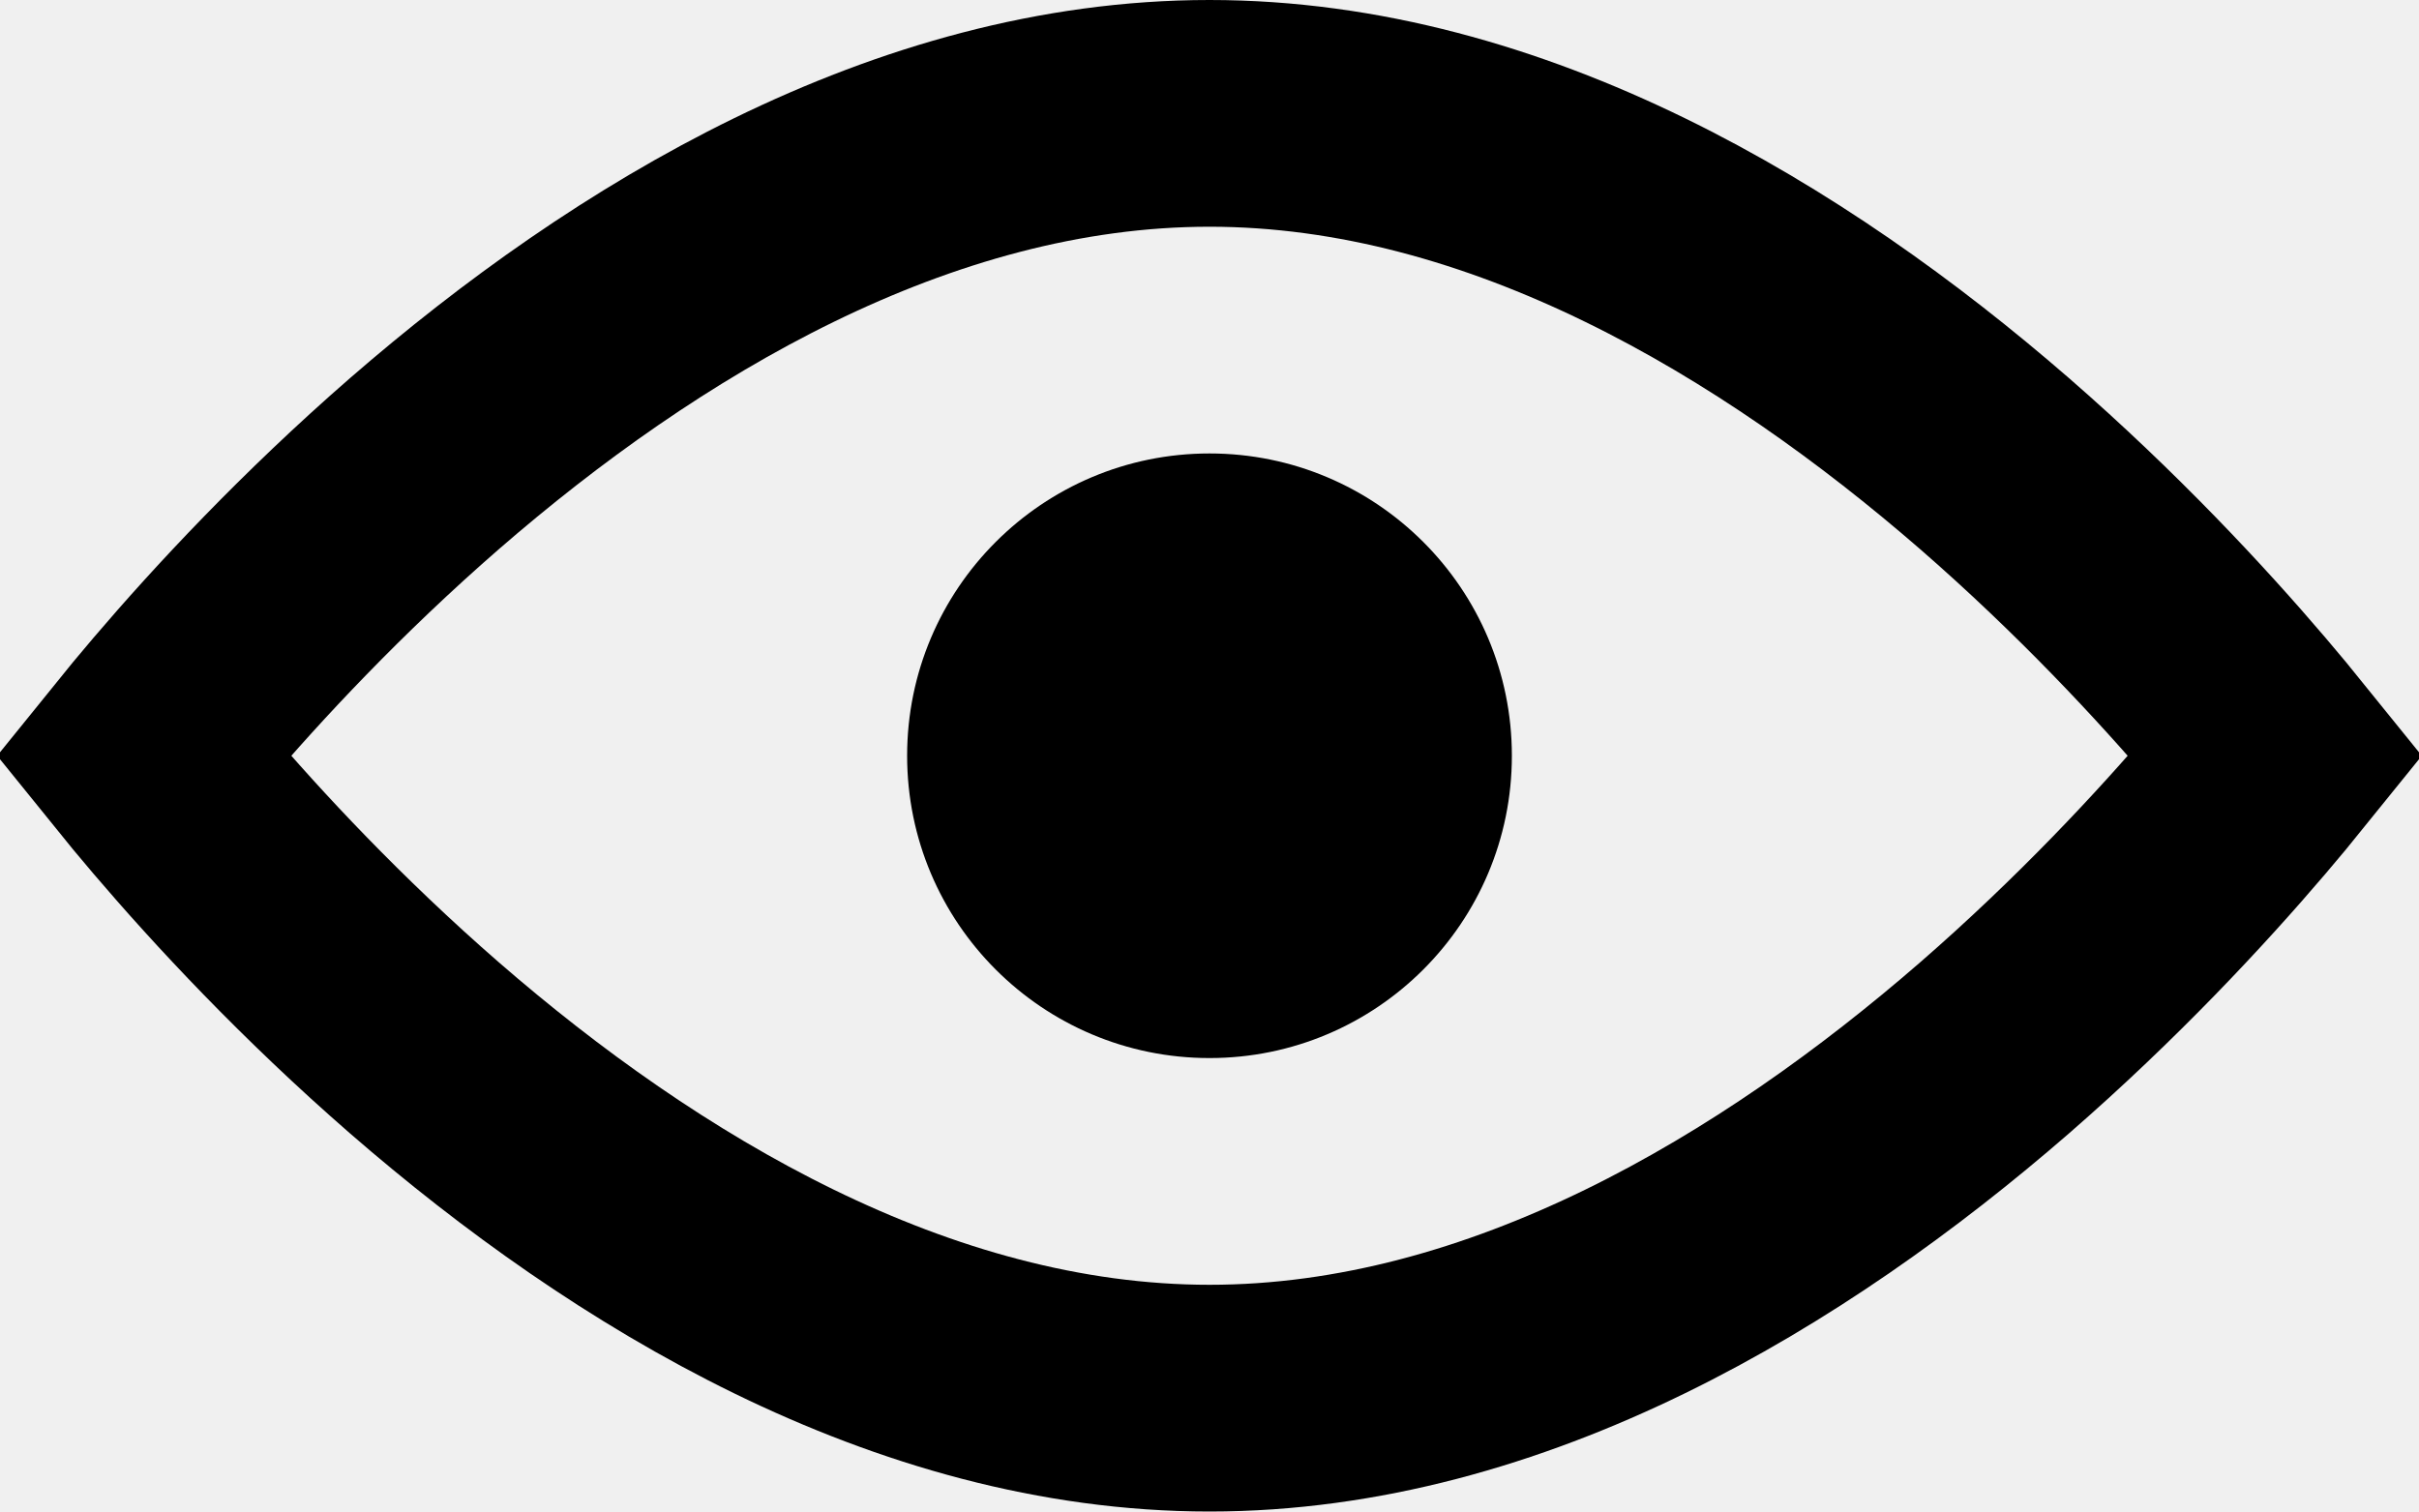
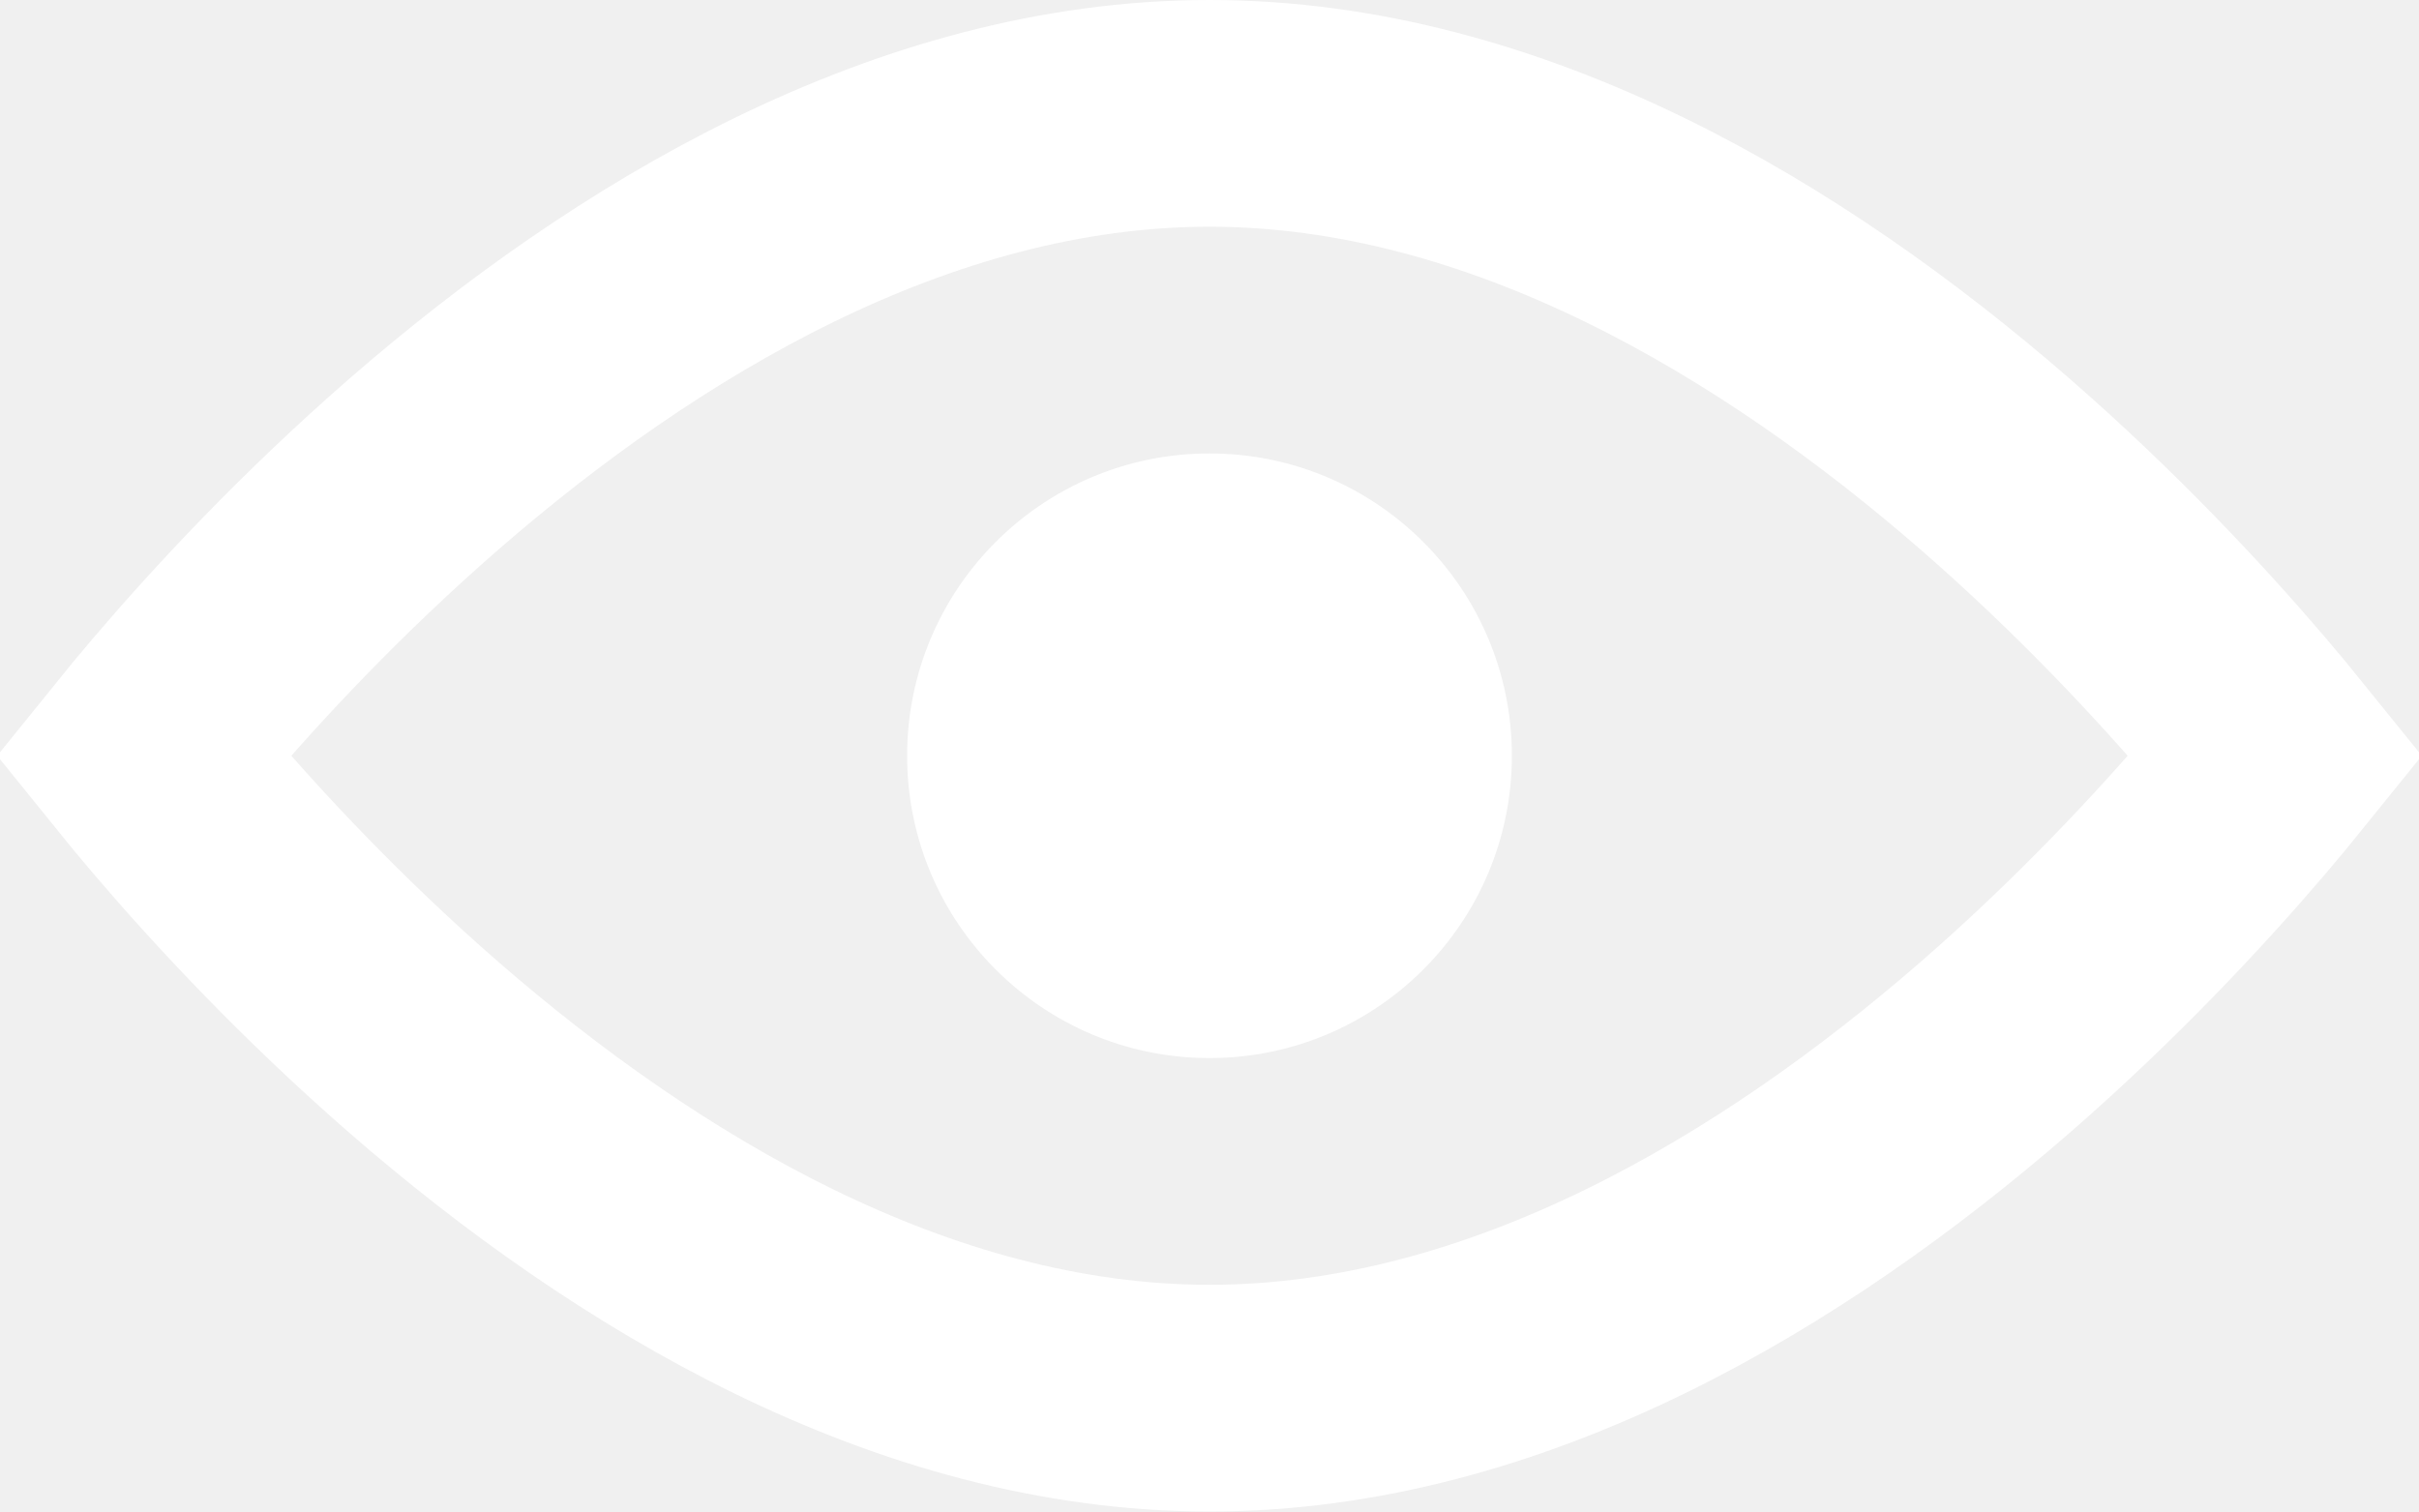
<svg xmlns="http://www.w3.org/2000/svg" width="16" height="10" viewBox="0 0 16 10" fill="none">
-   <path d="M1.19 5.295C1.098 5.187 1.016 5.088 0.945 5C1.016 4.912 1.098 4.813 1.19 4.705C1.572 4.257 2.125 3.661 2.809 3.066C4.199 1.859 6.027 0.75 8 0.75C9.973 0.75 11.801 1.859 13.191 3.066C13.875 3.661 14.428 4.257 14.81 4.705C14.902 4.813 14.984 4.912 15.055 5C14.984 5.088 14.902 5.187 14.81 5.295C14.428 5.743 13.875 6.339 13.191 6.934C11.801 8.141 9.973 9.25 8 9.25C6.027 9.25 4.199 8.141 2.809 6.934C2.125 6.339 1.572 5.743 1.19 5.295Z" stroke="black" stroke-width="1.5" />
-   <circle cx="8" cy="5" r="2" fill="black" />
+   <path d="M1.19 5.295C1.098 5.187 1.016 5.088 0.945 5C1.016 4.912 1.098 4.813 1.19 4.705C1.572 4.257 2.125 3.661 2.809 3.066C4.199 1.859 6.027 0.75 8 0.75C9.973 0.75 11.801 1.859 13.191 3.066C13.875 3.661 14.428 4.257 14.81 4.705C14.902 4.813 14.984 4.912 15.055 5C14.984 5.088 14.902 5.187 14.81 5.295C14.428 5.743 13.875 6.339 13.191 6.934C11.801 8.141 9.973 9.25 8 9.25C6.027 9.25 4.199 8.141 2.809 6.934C2.125 6.339 1.572 5.743 1.19 5.295Z" stroke="white" stroke-width="1.5" />
+   <circle cx="8" cy="5" r="2" fill="white" />
</svg>
